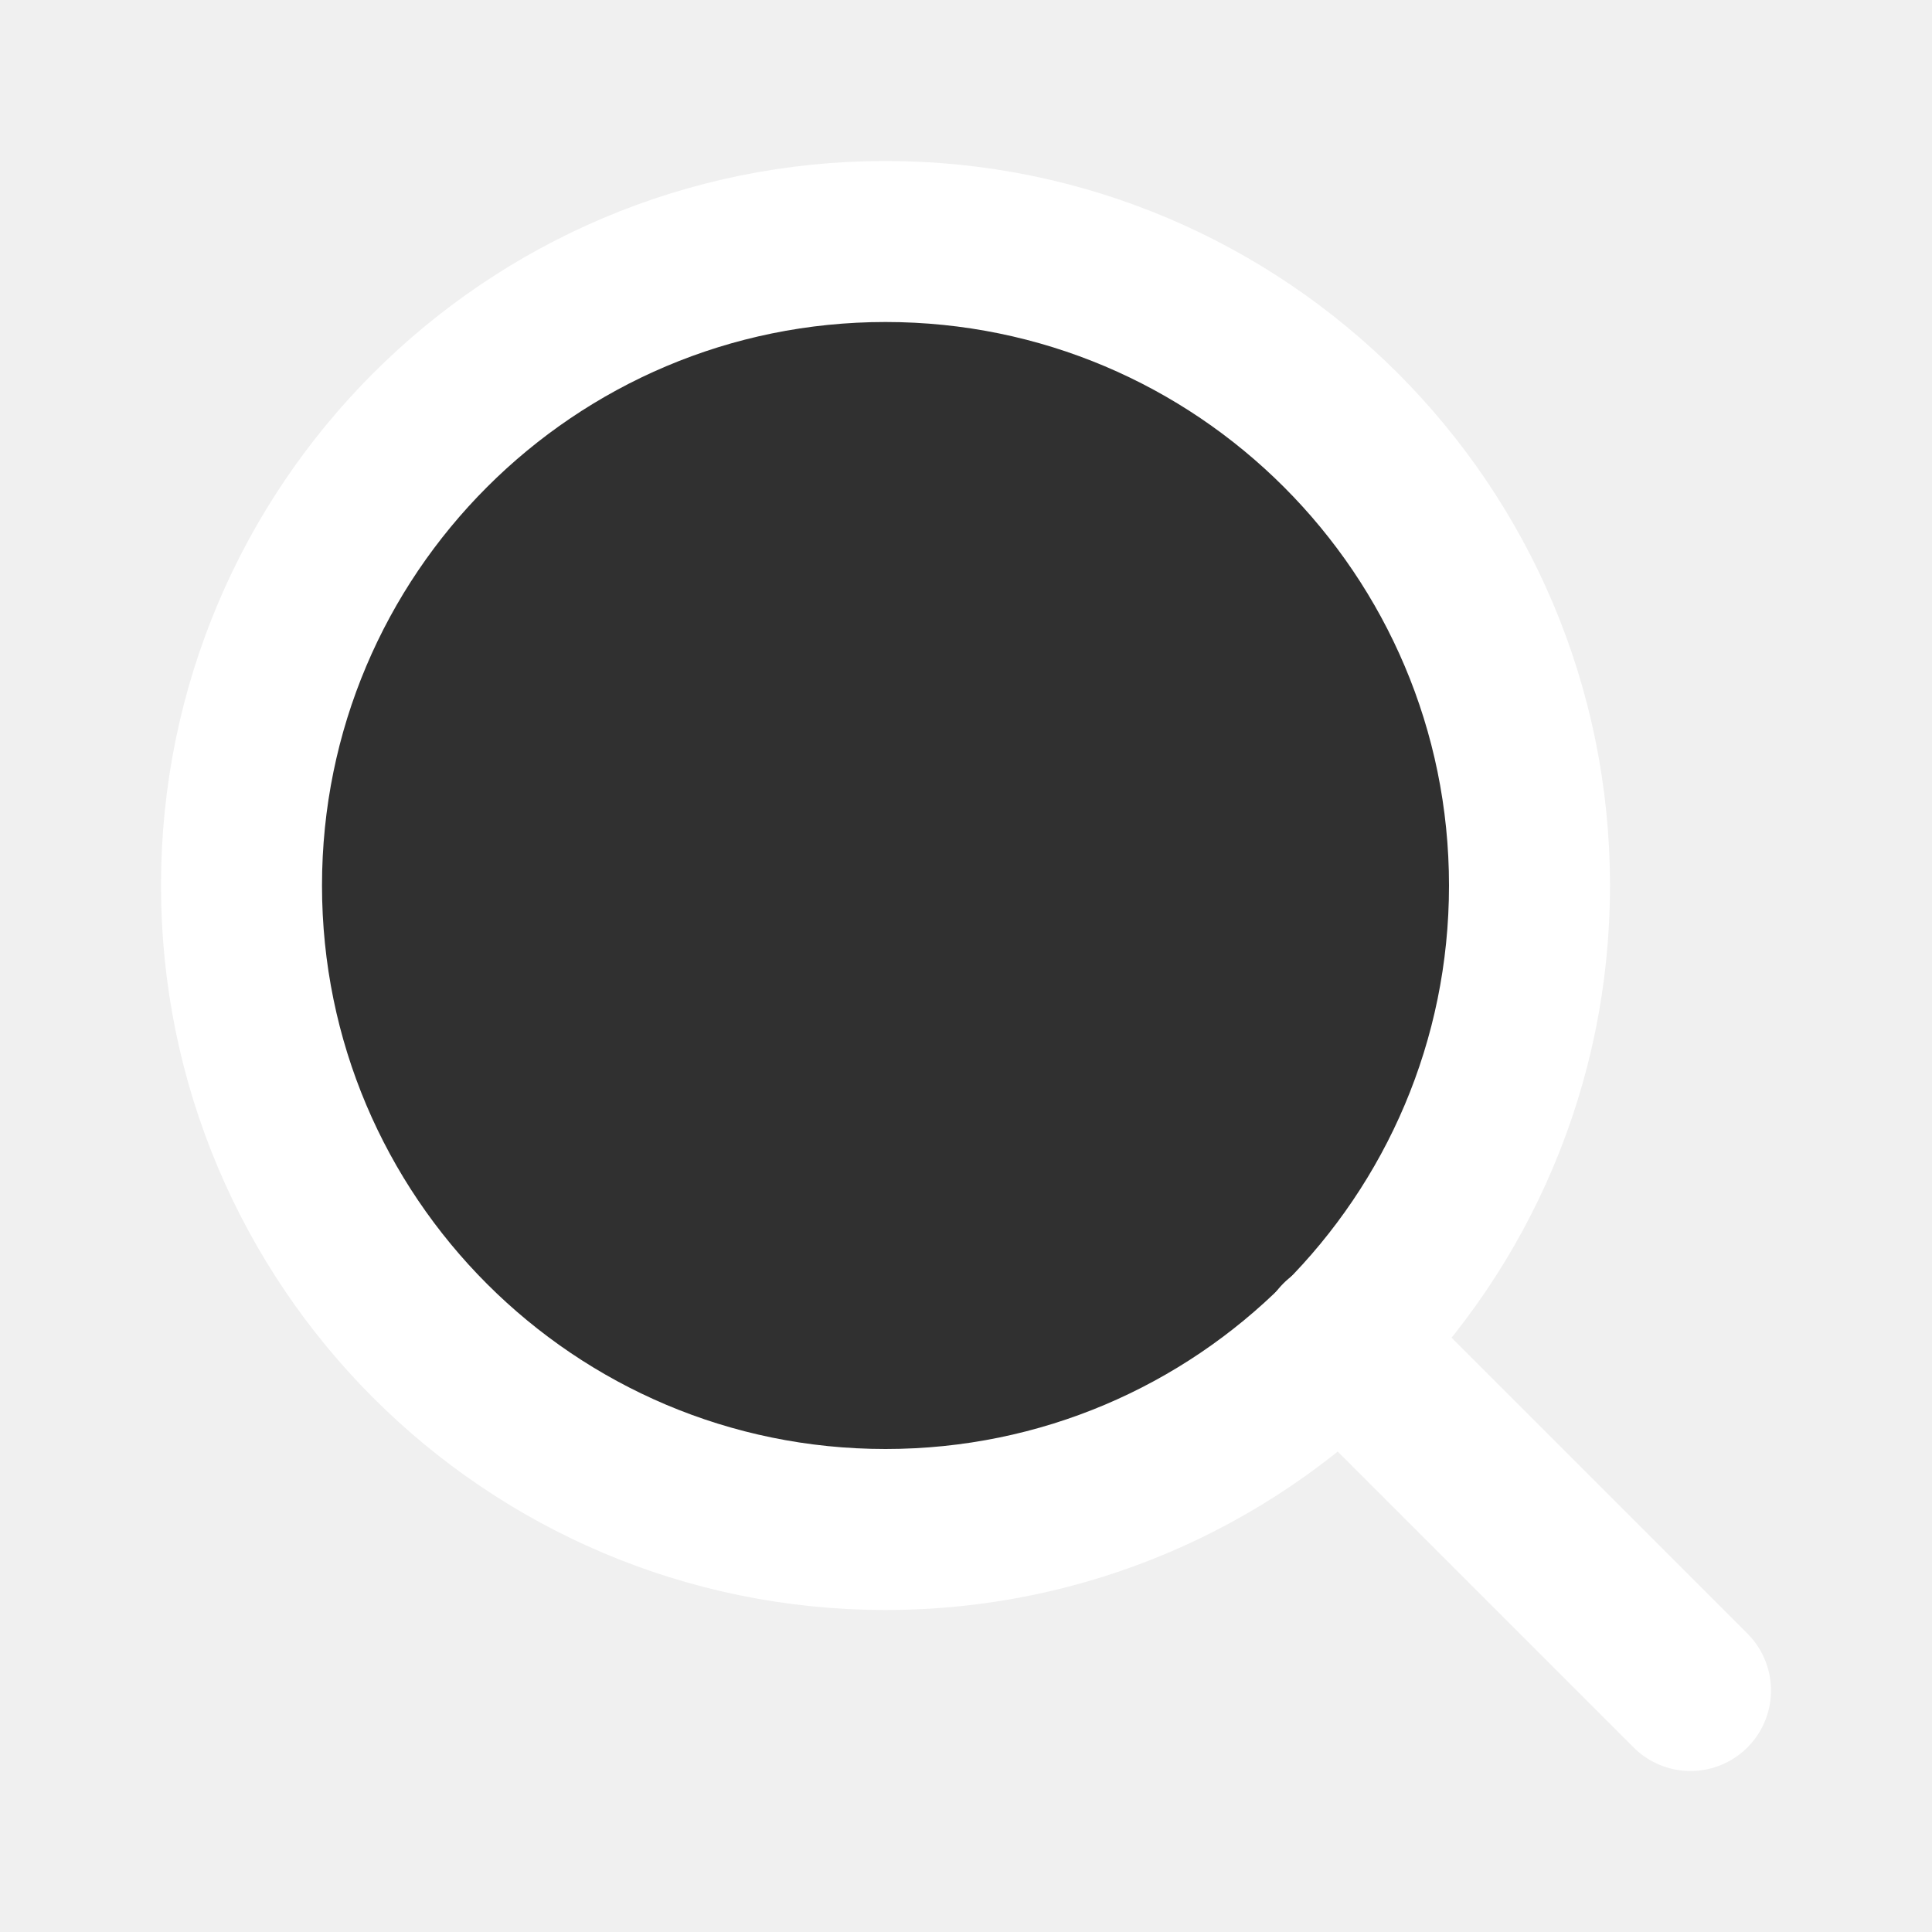
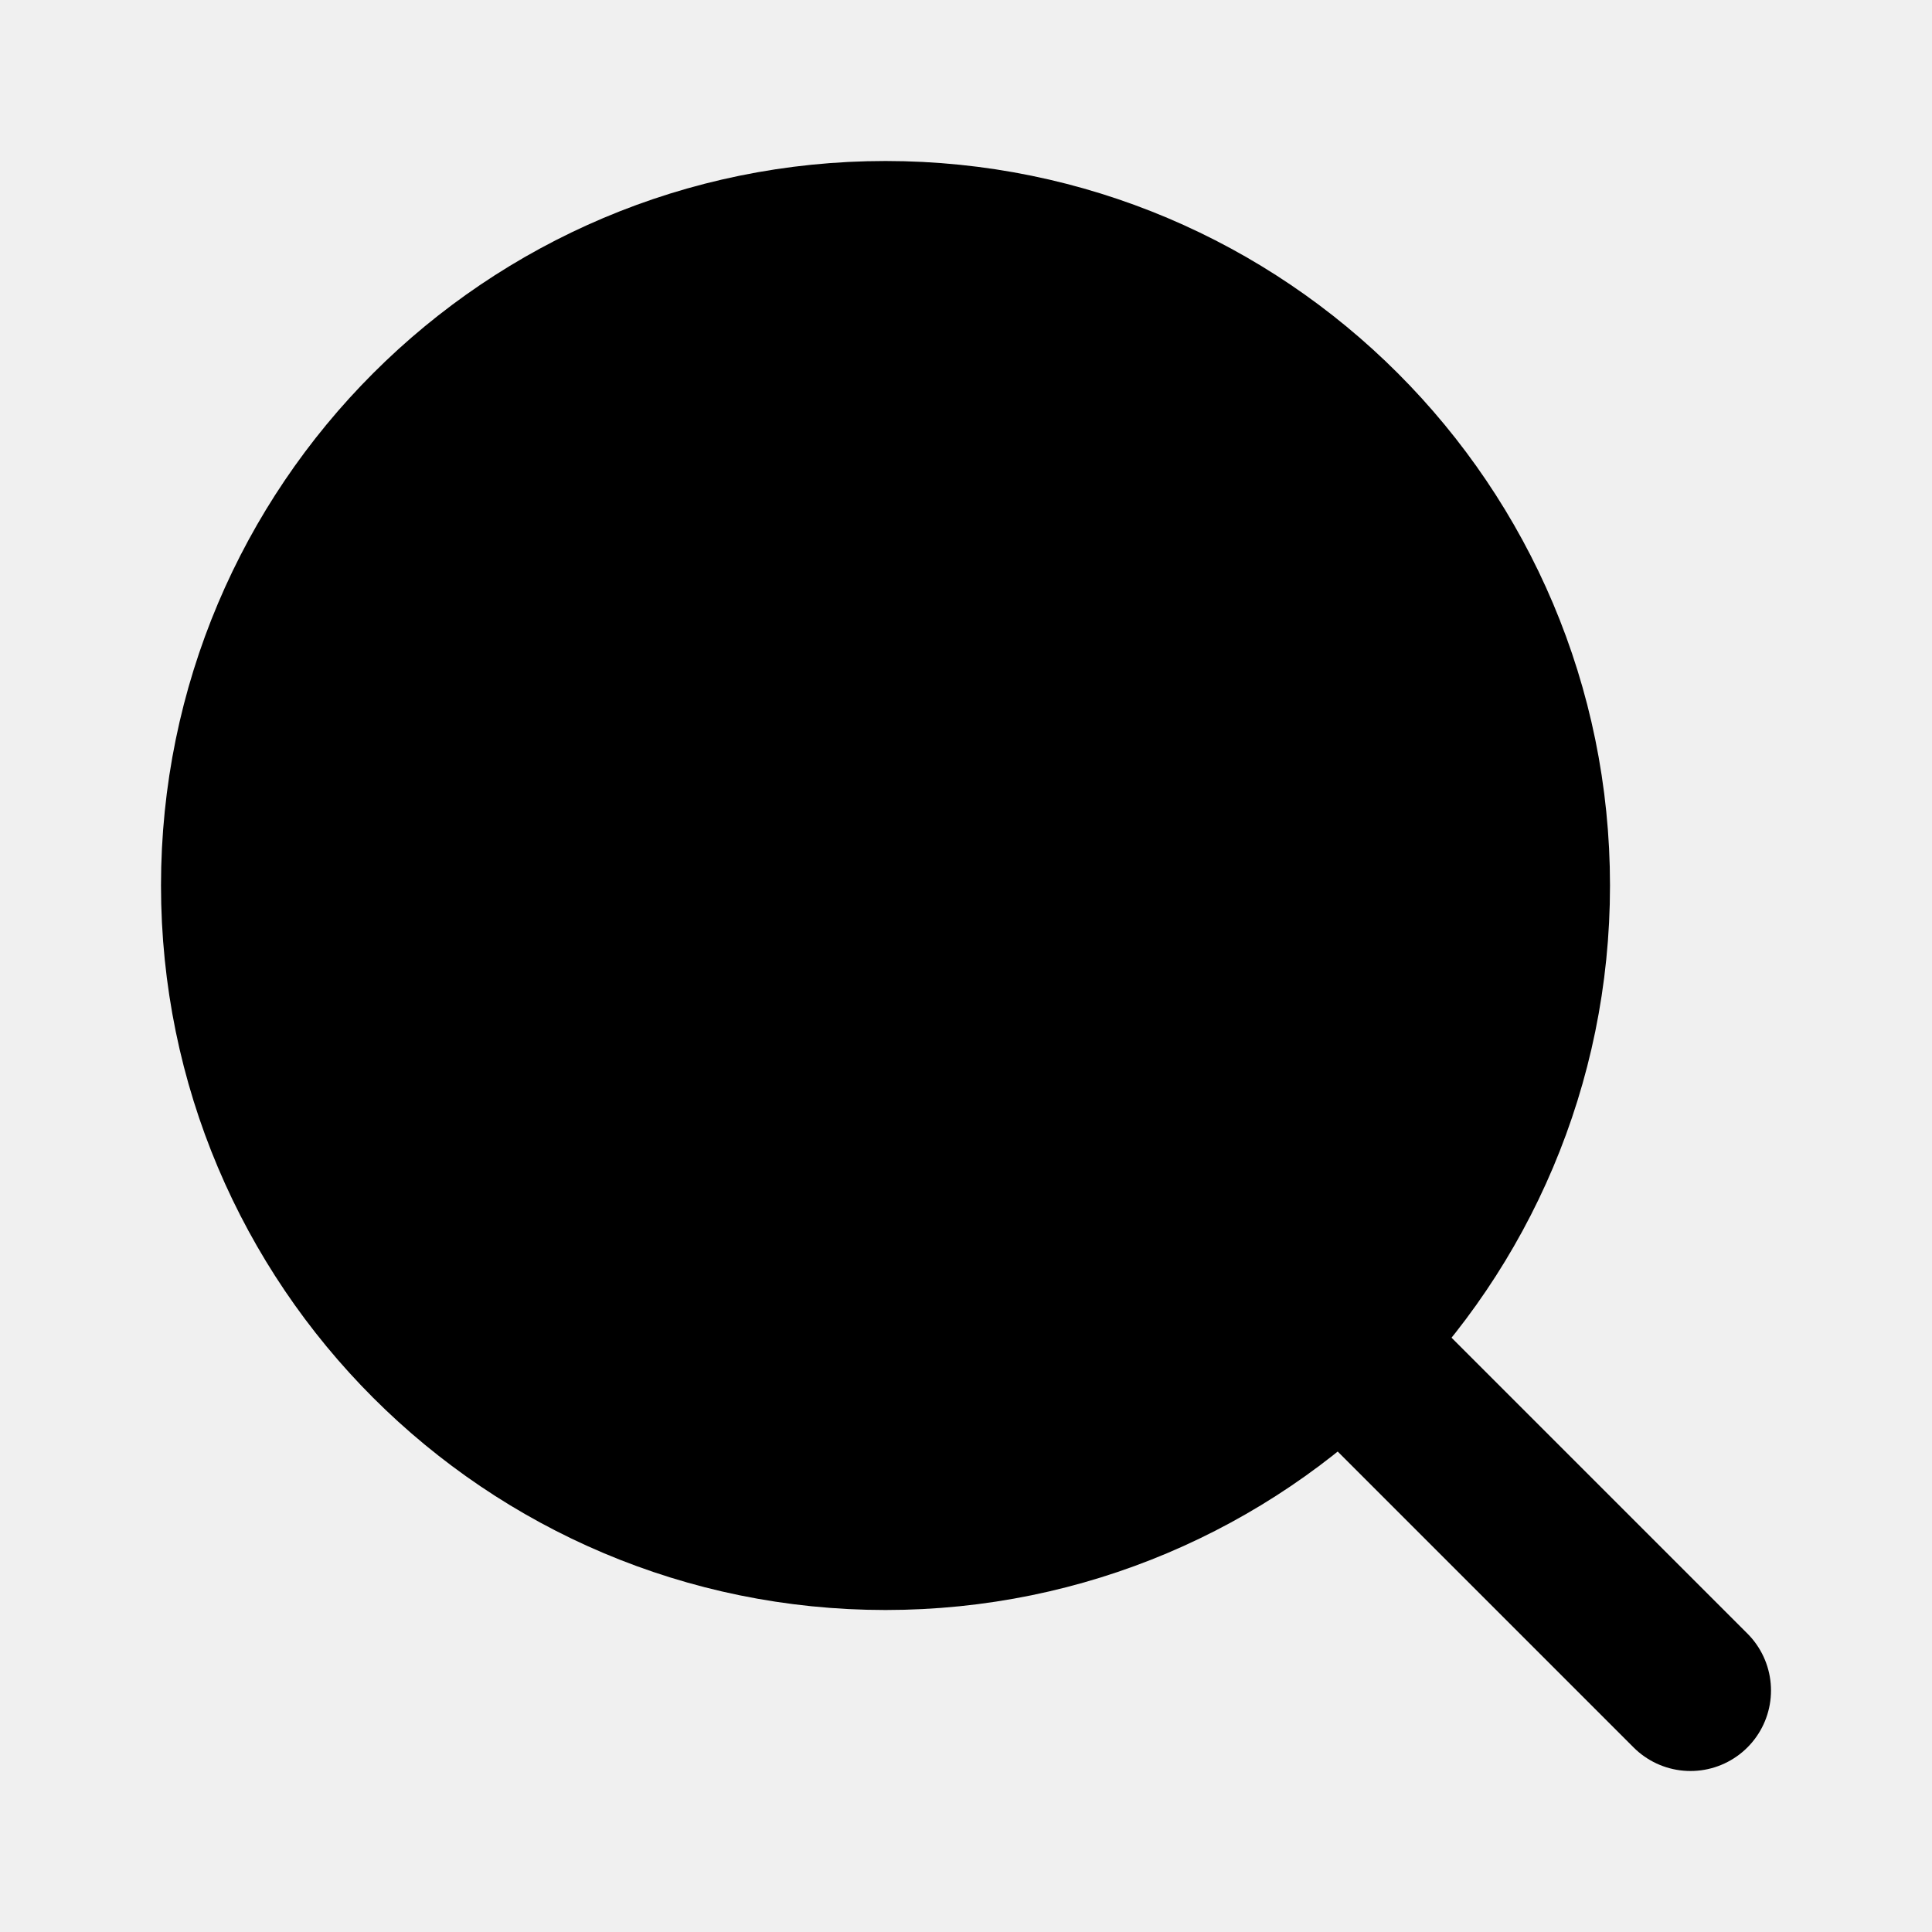
- <svg xmlns="http://www.w3.org/2000/svg" width="24" height="24" viewBox="0 0 24 24" fill="#303030" stroke="#fff" stroke-width="2" stroke-linecap="round" stroke-linejoin="round" class="feather feather-search">
+ <svg xmlns="http://www.w3.org/2000/svg" width="24" height="24" viewBox="0 0 24 24" fill="currentColor" stroke="currentColor" stroke-width="2" stroke-linecap="round" stroke-linejoin="round" class="feather feather-search">
  <circle cx="11" cy="11" r="8" />
  <line x1="21" y1="21" x2="16.65" y2="16.65" />
</svg>
